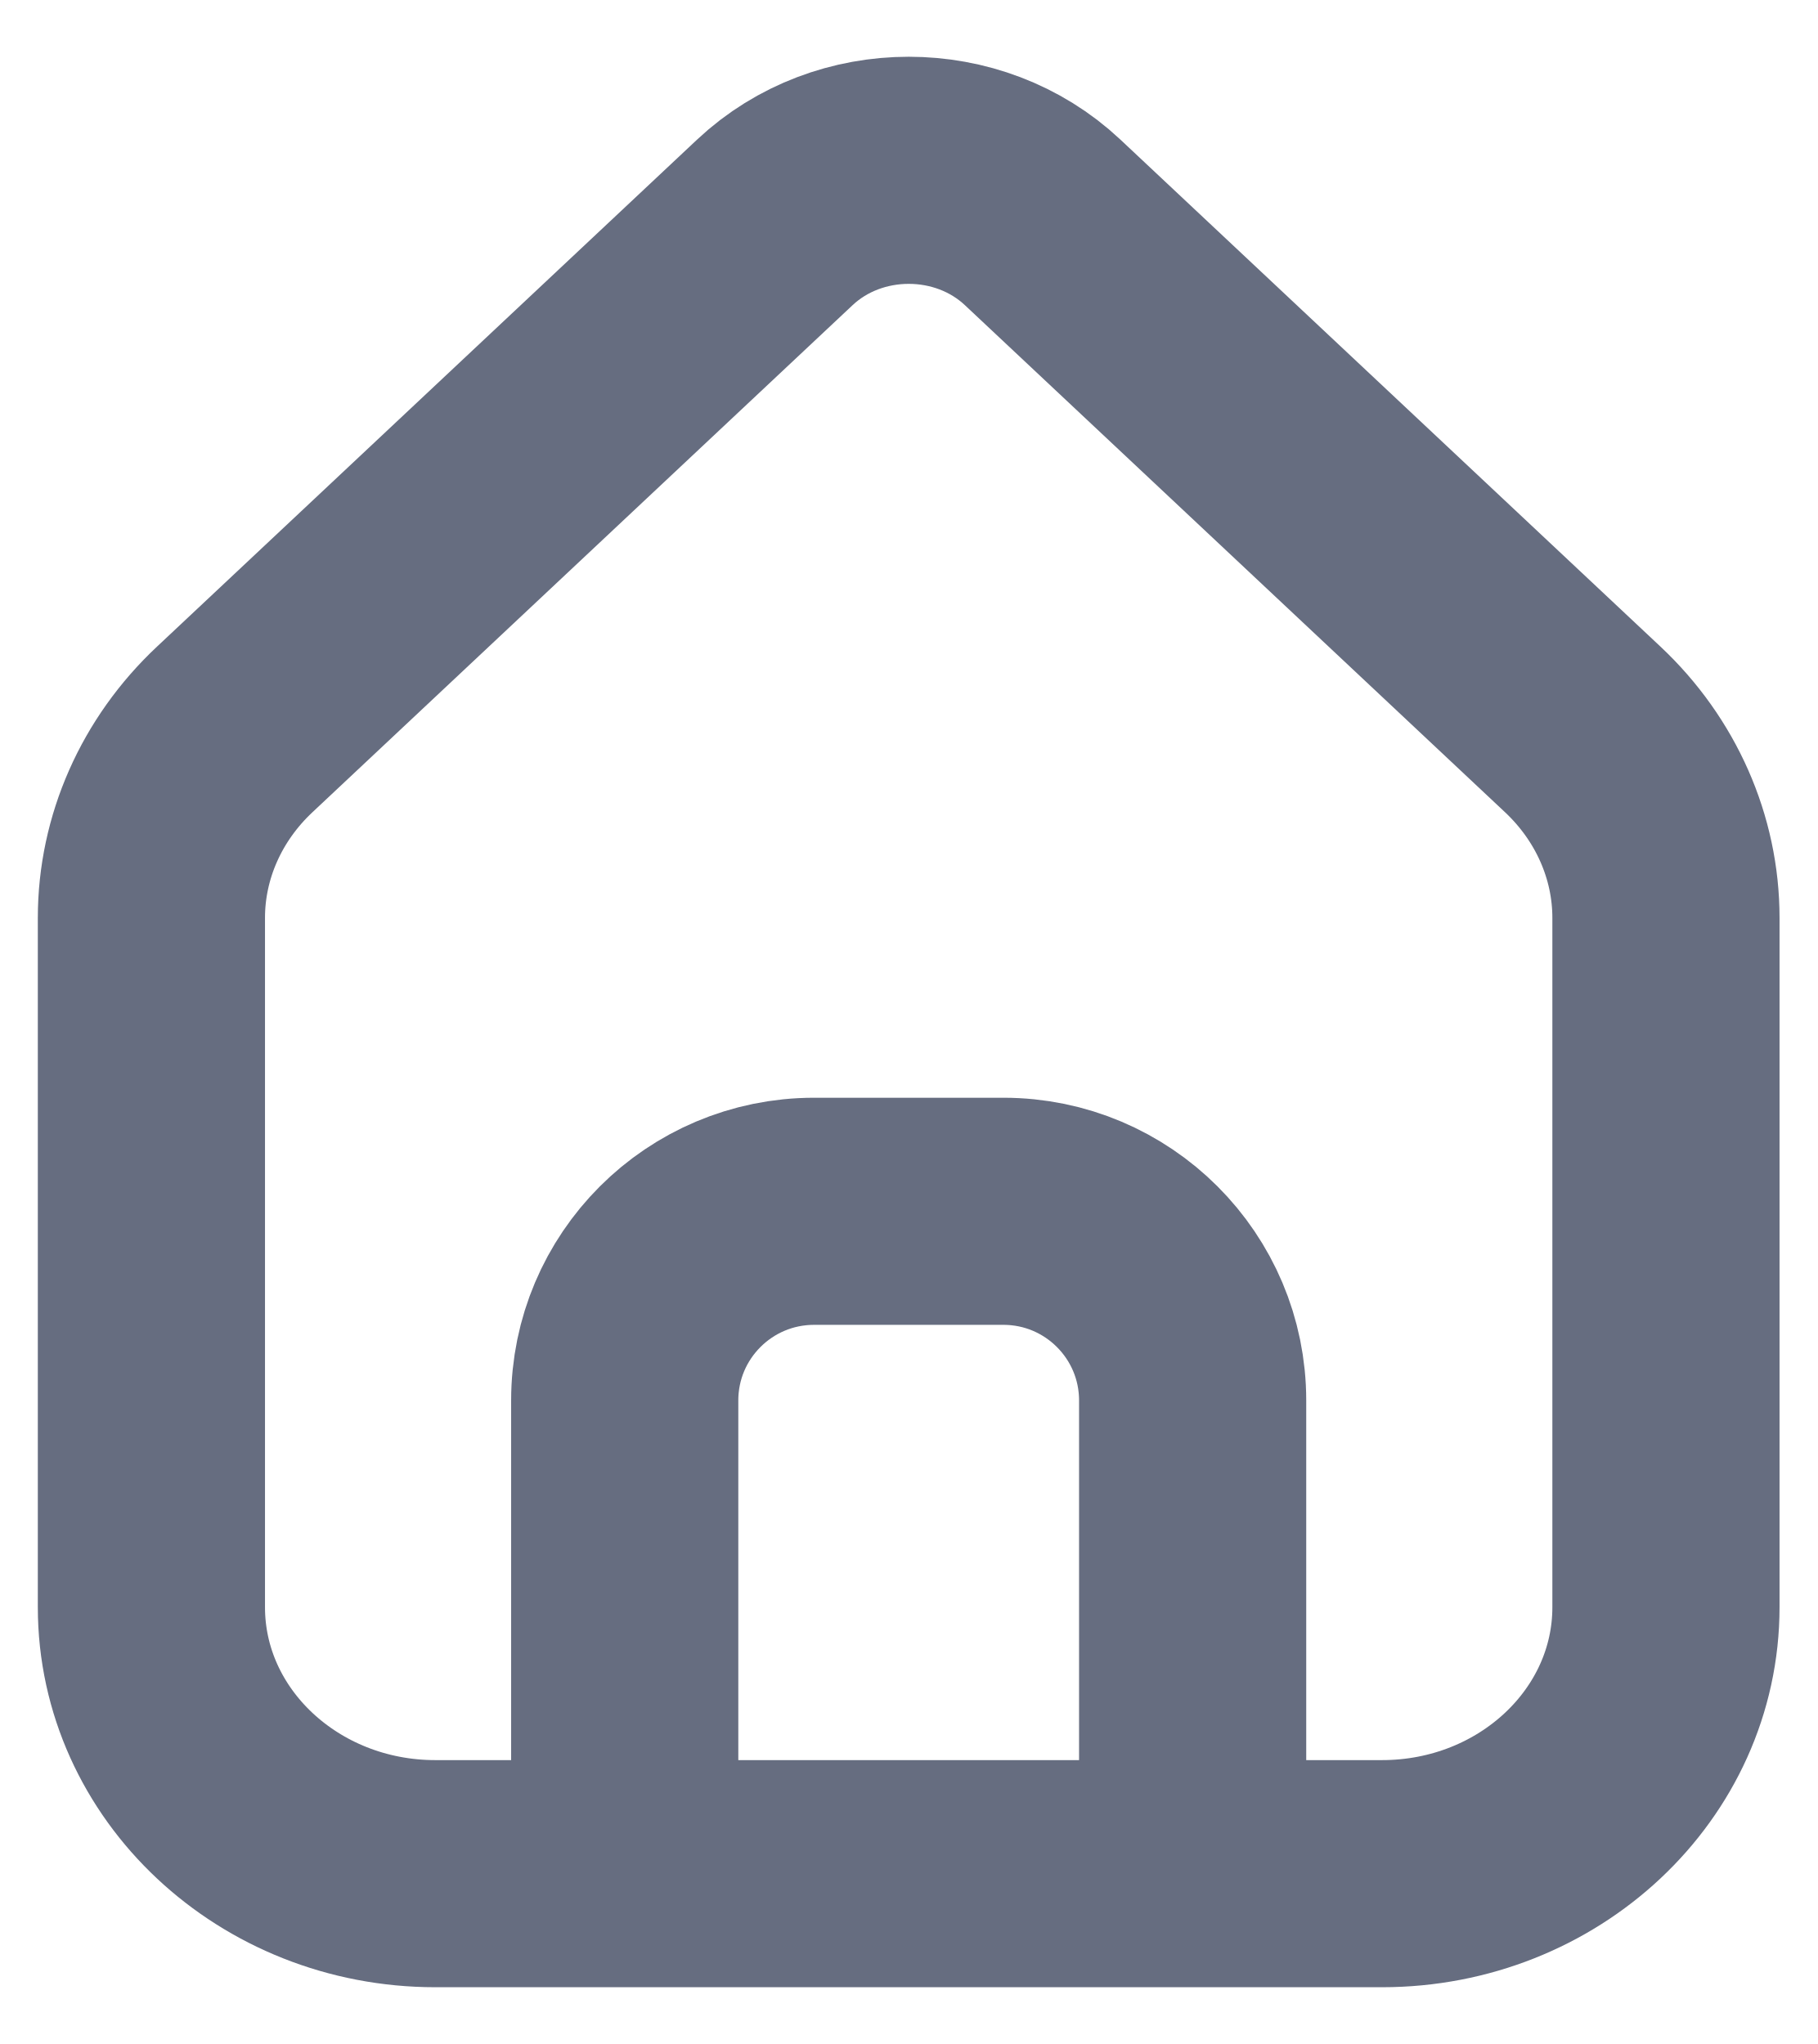
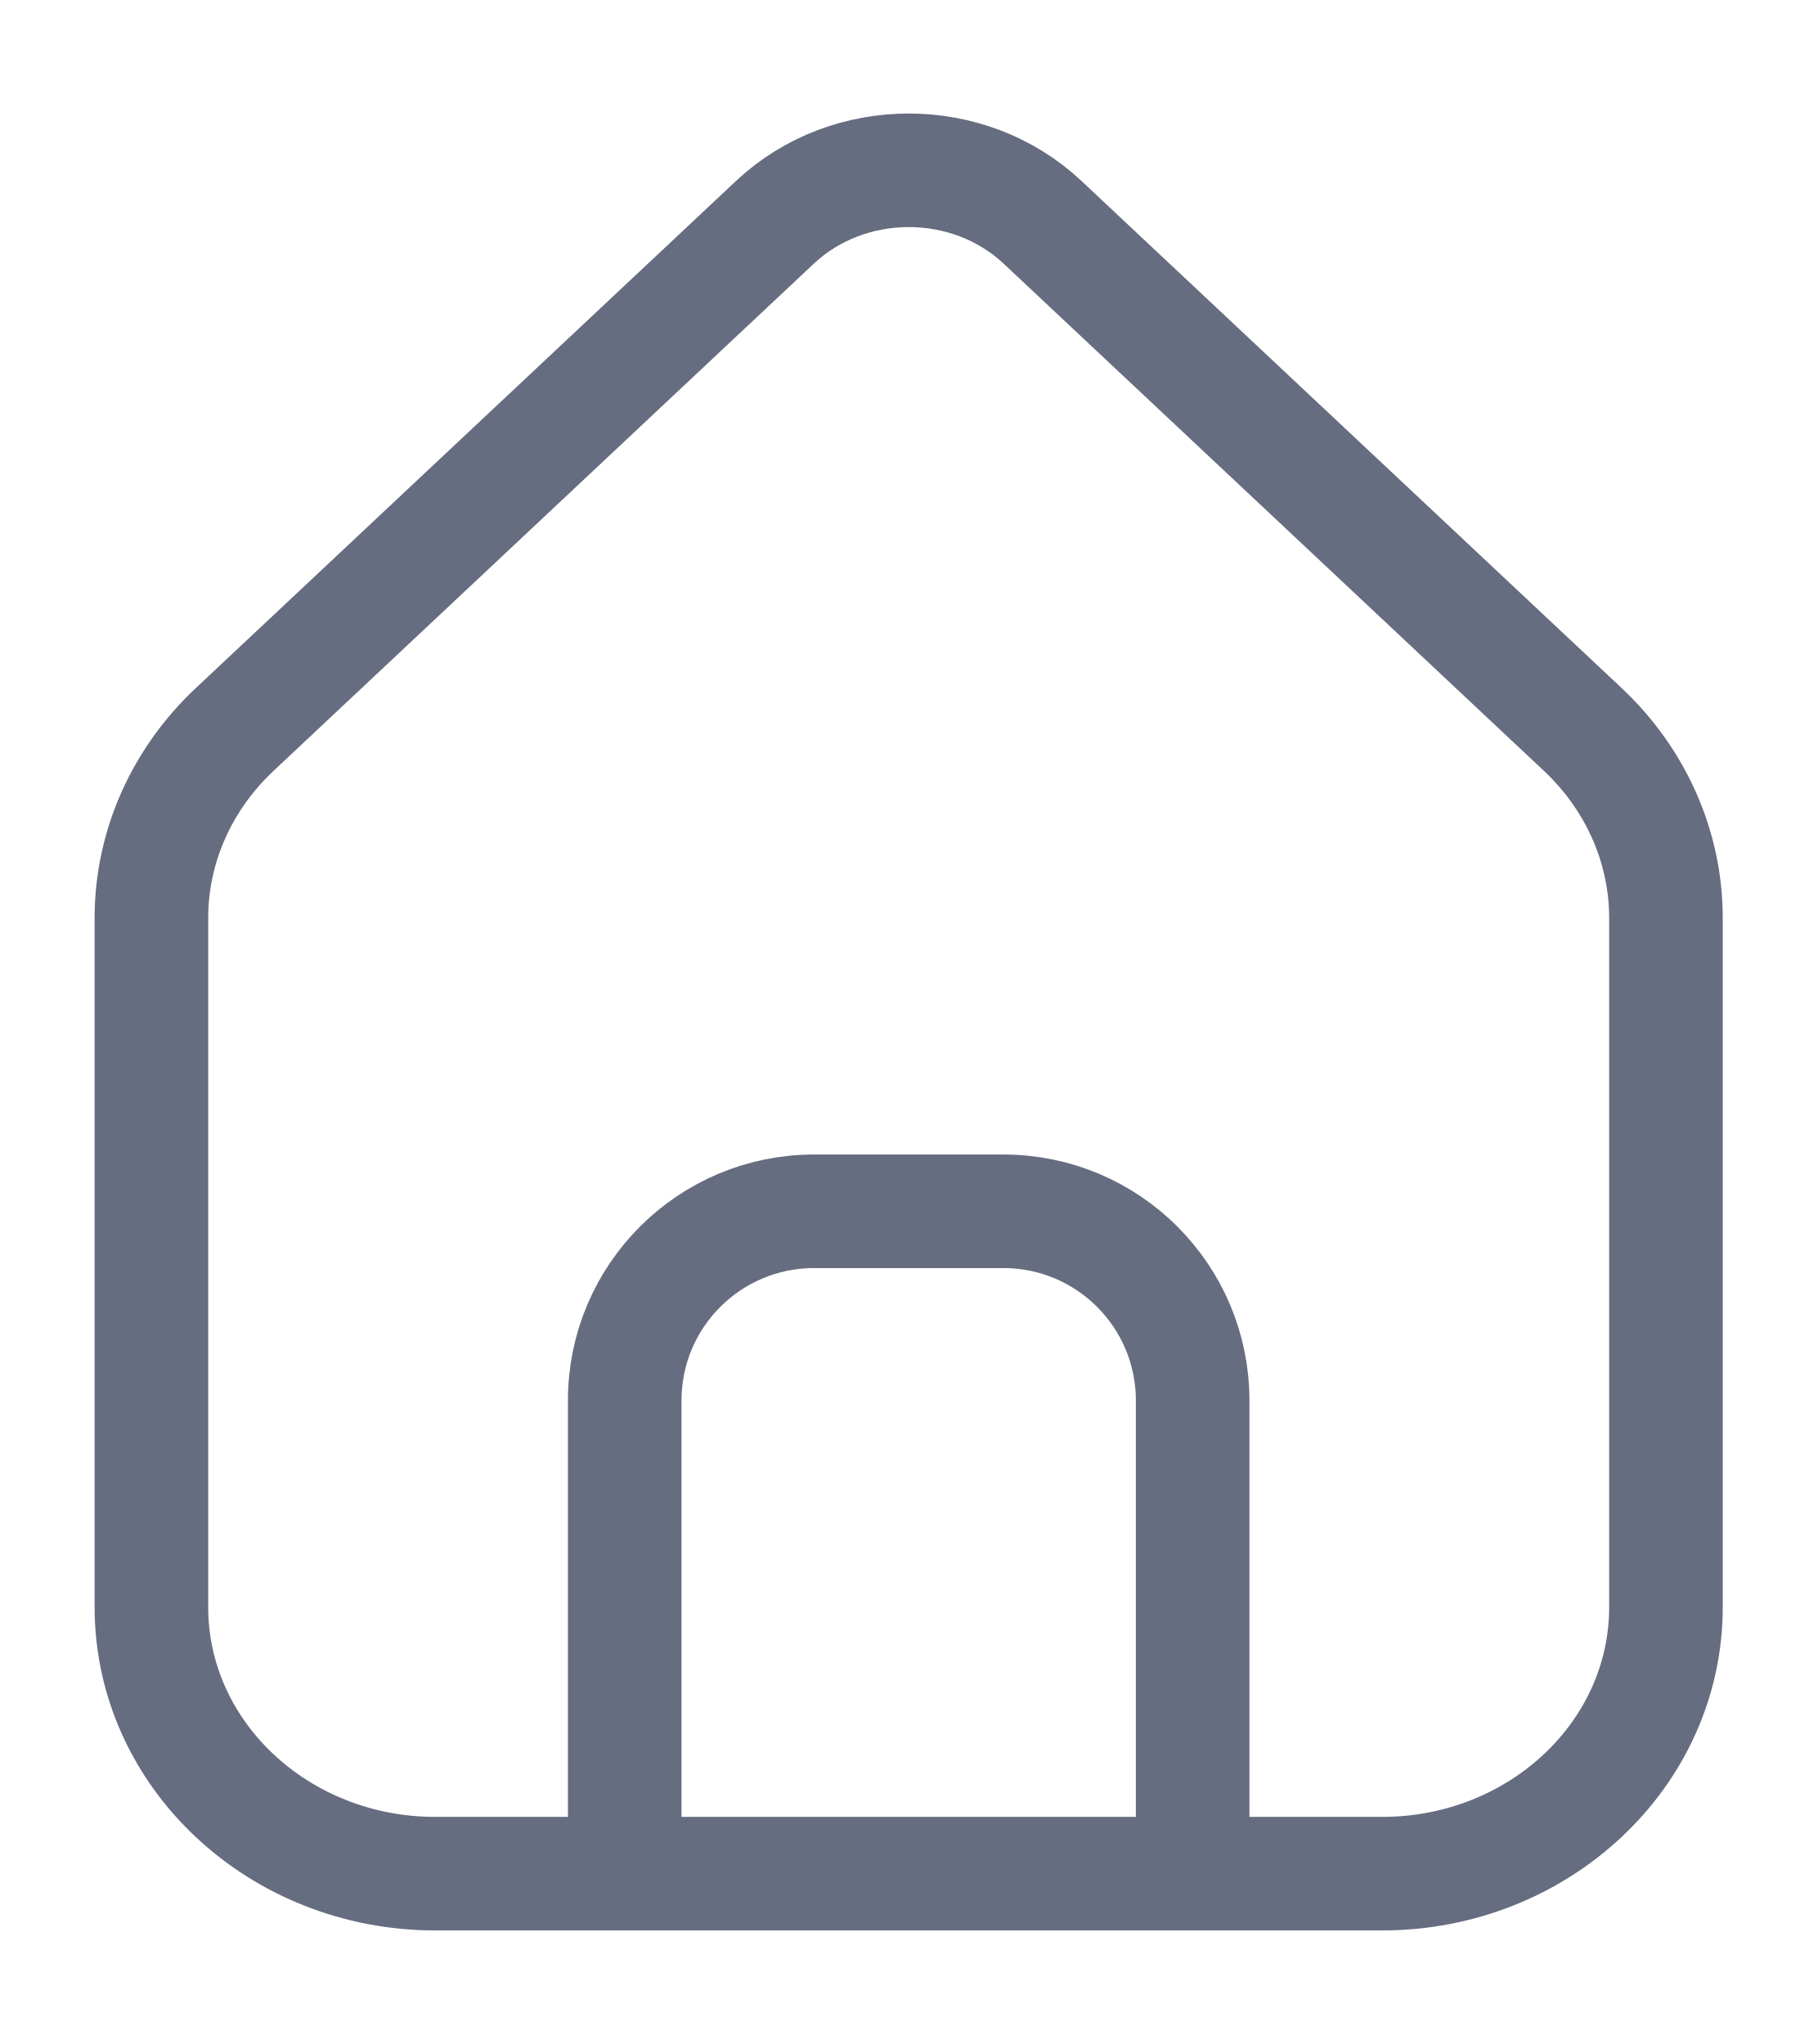
<svg xmlns="http://www.w3.org/2000/svg" width="16" height="18" viewBox="0 0 16 18" fill="none">
-   <path d="M5.5 16.5H3.833C2.453 16.5 1.333 15.449 1.333 14.153V8.083C1.333 7.461 1.597 6.864 2.066 6.424L6.822 1.958C7.473 1.347 8.528 1.347 9.179 1.958L13.935 6.424C14.403 6.864 14.667 7.461 14.667 8.083V14.153C14.667 15.449 13.547 16.5 12.167 16.5H10.5M5.5 16.5V12.333C5.5 11.413 6.246 10.667 7.167 10.667H8.834C9.754 10.667 10.5 11.413 10.5 12.333V16.5M5.5 16.5H10.5" stroke="#666D80" stroke-width="2" />
+   <path d="M5.5 16.5H3.833C2.453 16.5 1.333 15.449 1.333 14.153V8.083C1.333 7.461 1.597 6.864 2.066 6.424L6.822 1.958C7.473 1.347 8.528 1.347 9.179 1.958L13.935 6.424C14.403 6.864 14.667 7.461 14.667 8.083V14.153C14.667 15.449 13.547 16.5 12.167 16.5H10.5M5.5 16.5V12.333C5.5 11.413 6.246 10.667 7.167 10.667H8.834C9.754 10.667 10.5 11.413 10.5 12.333V16.5M5.5 16.5H10.5" stroke="#666D80" strokeWidth="2" />
</svg>
